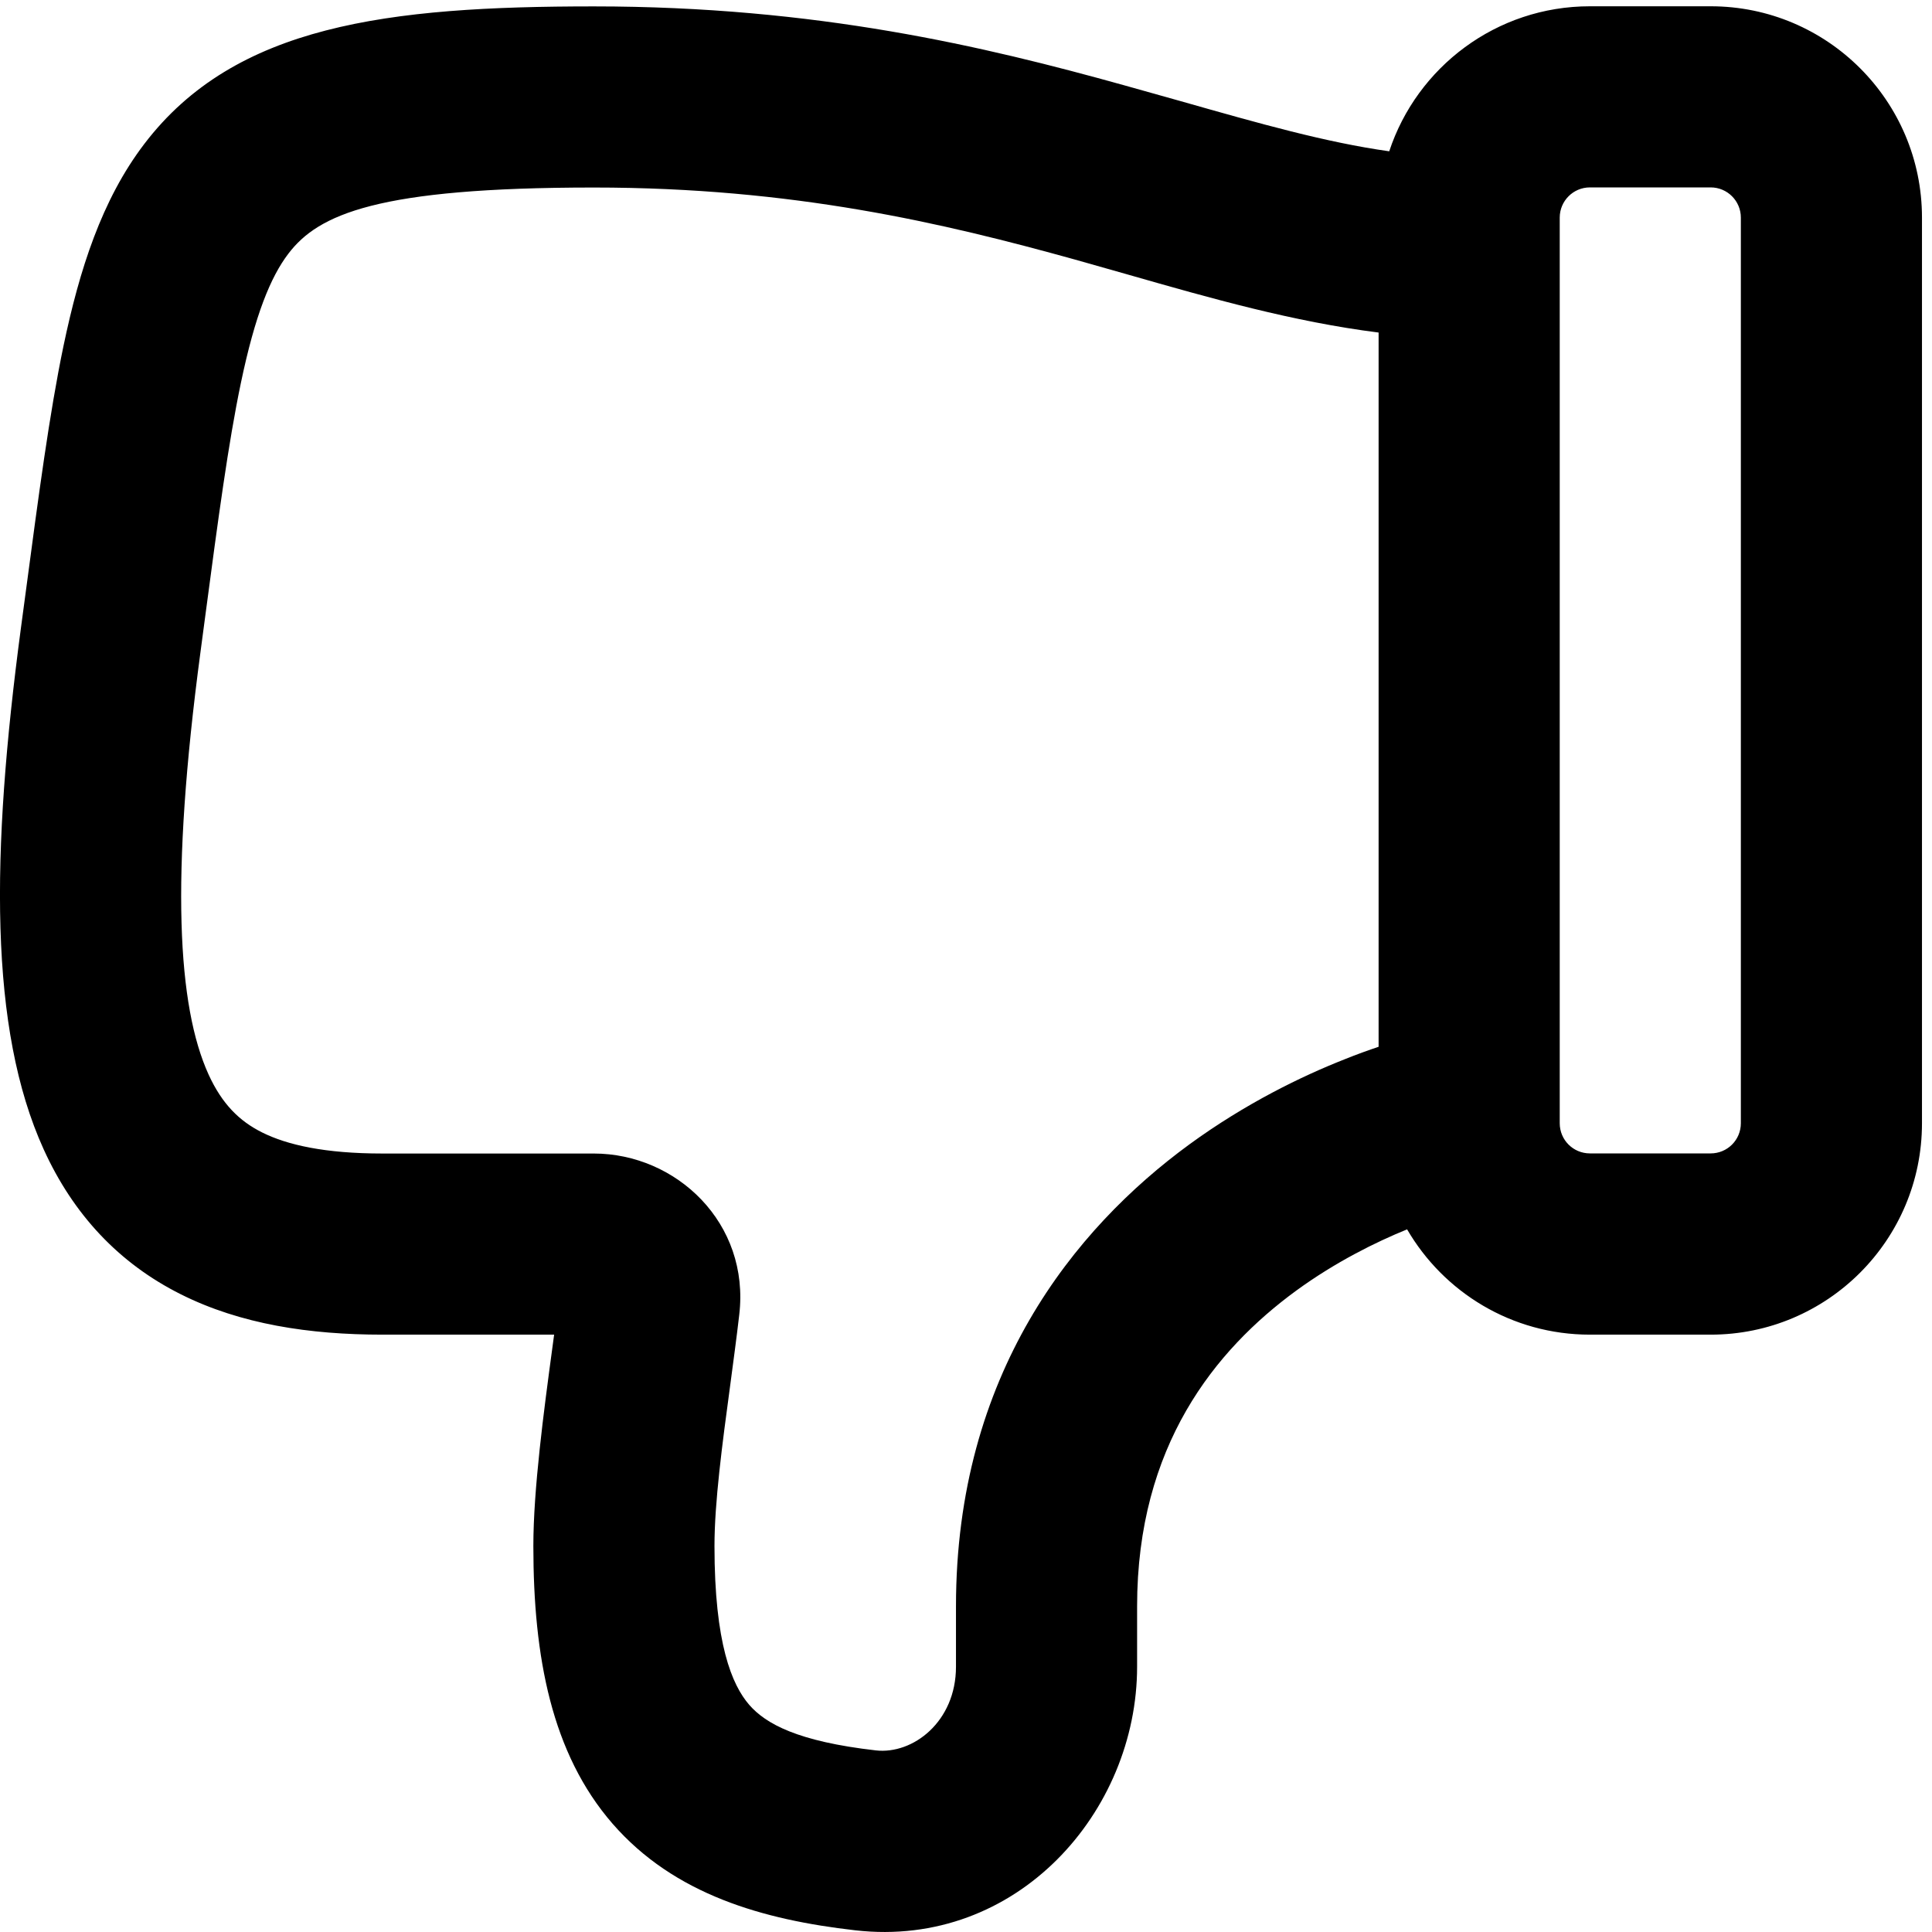
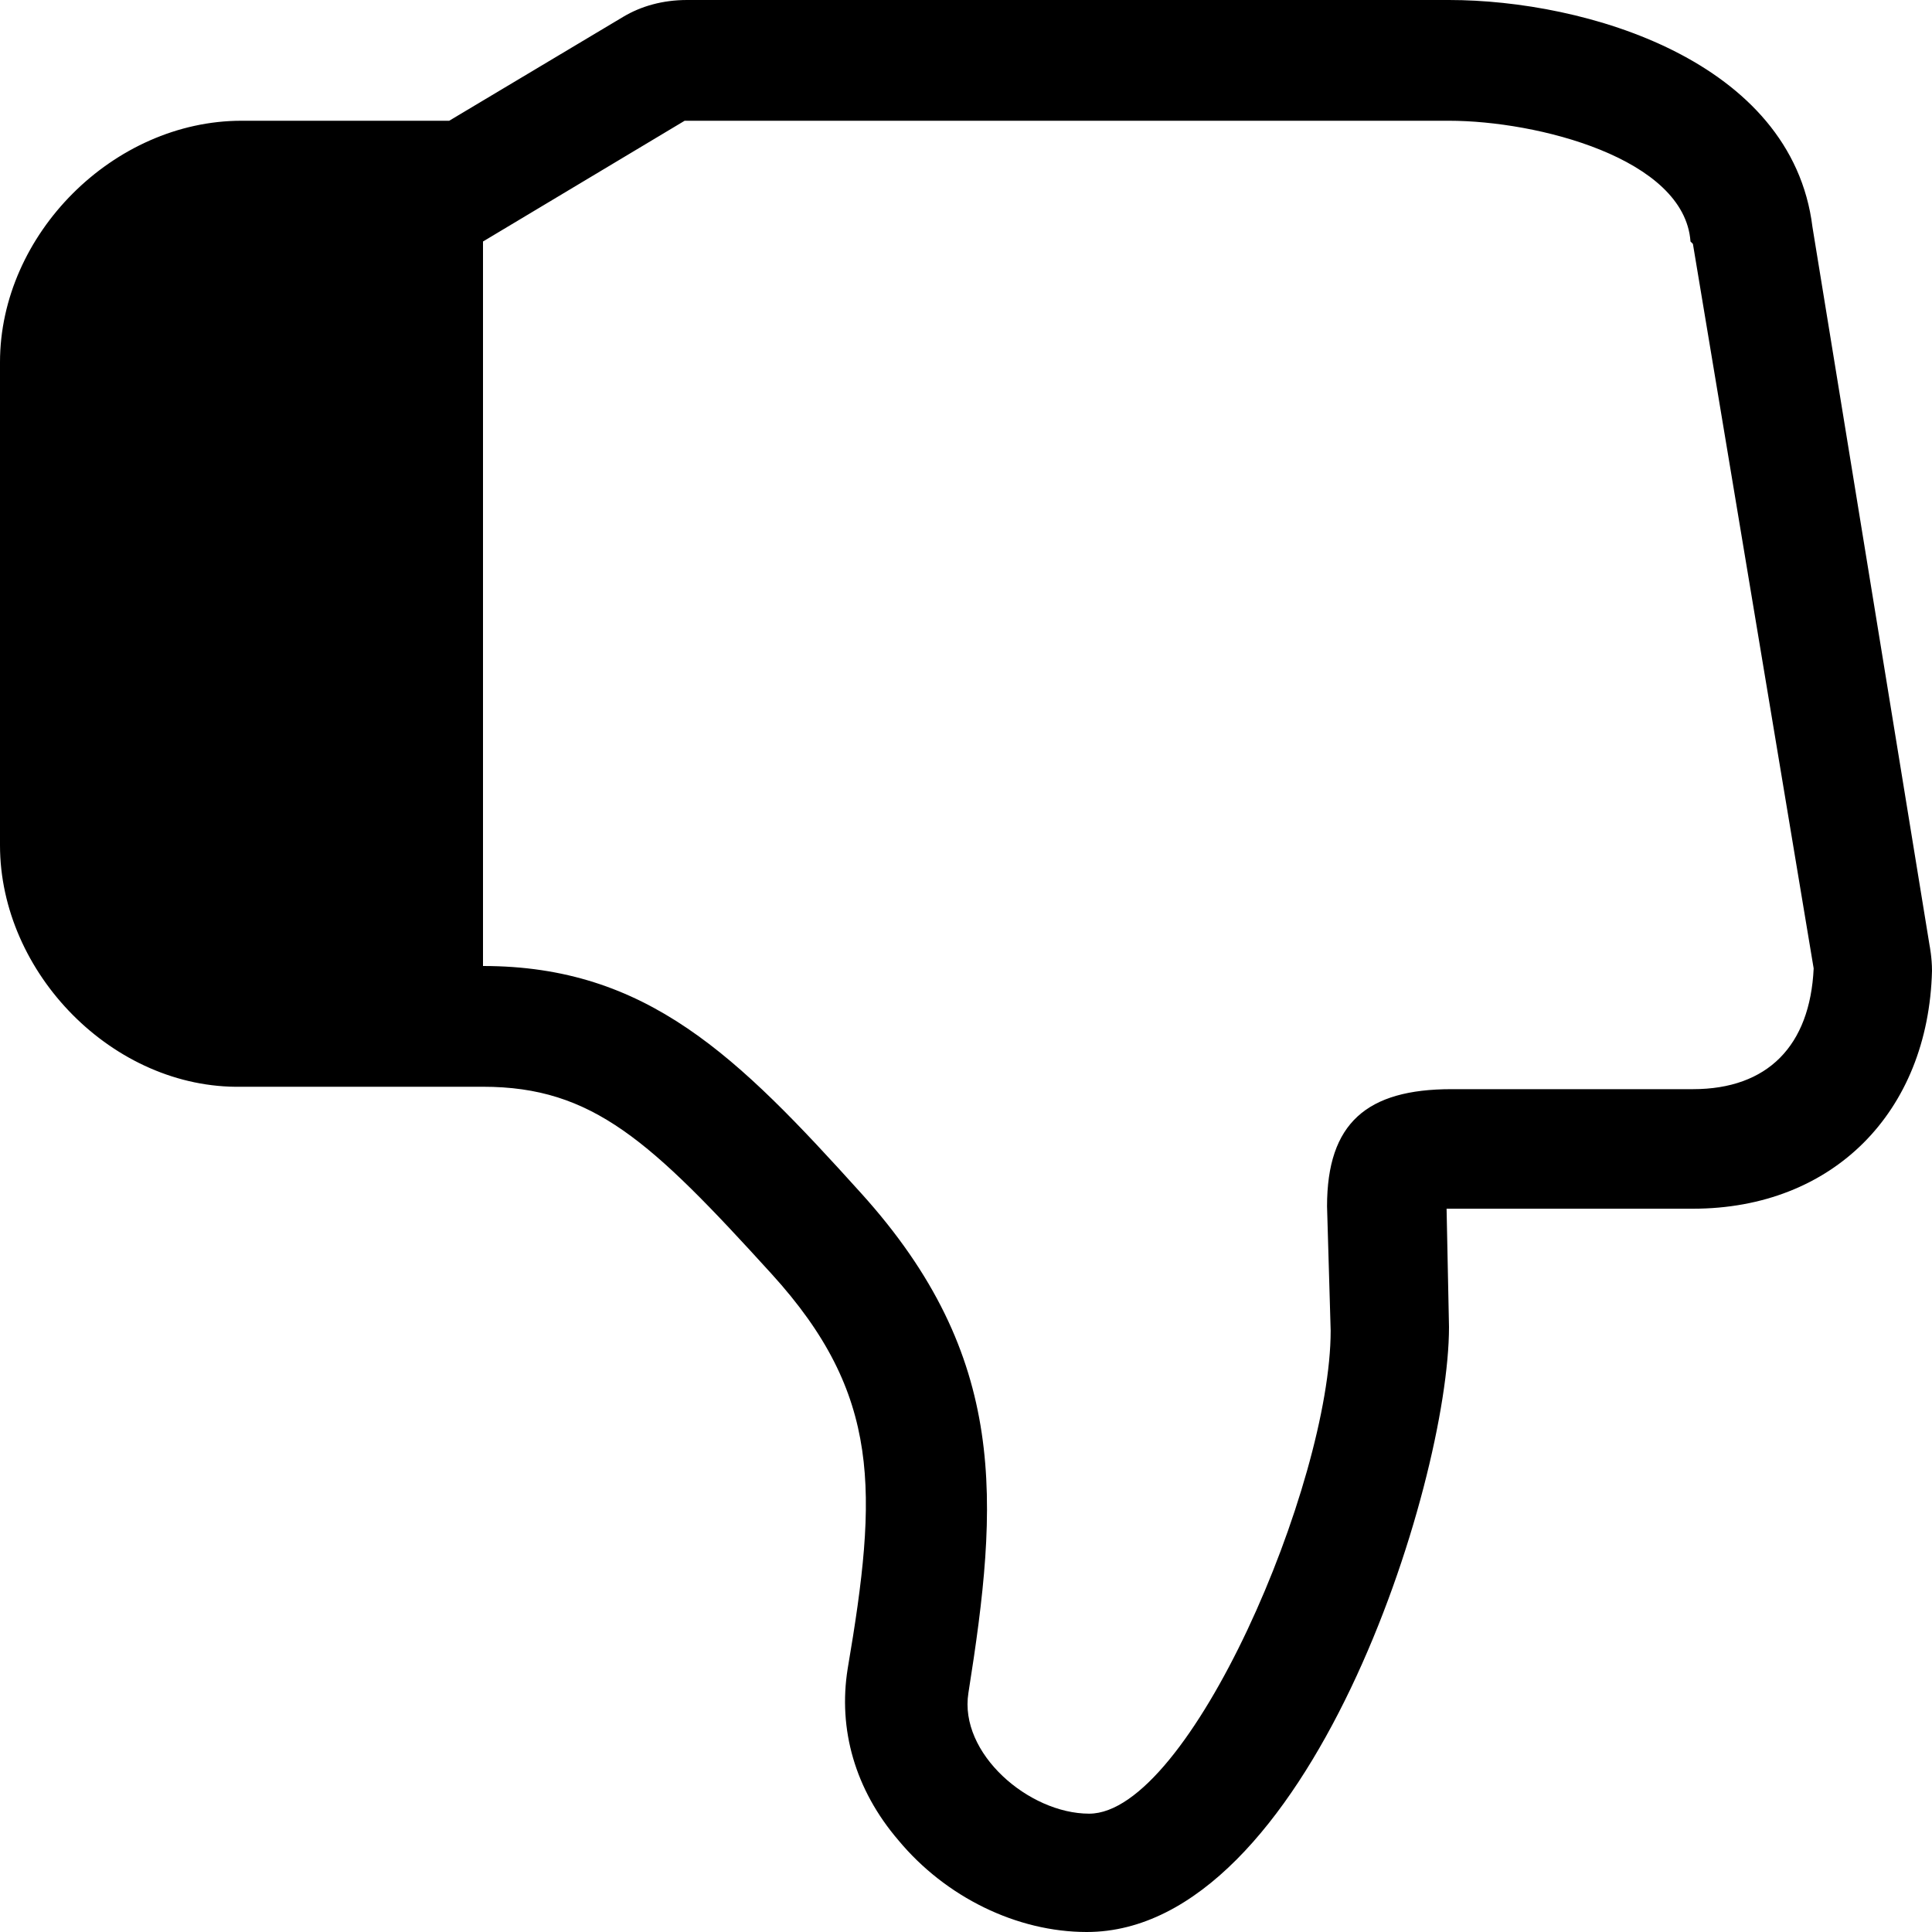
<svg xmlns="http://www.w3.org/2000/svg" width="16" height="16" viewBox="0 0 16 16">
-   <path fill-rule="evenodd" clip-rule="evenodd" d="M7.083 15.986C8.422 16.139 9.417 15.004 9.417 13.803L9.417 13.303C9.417 11.974 10.063 11.18 10.734 10.689C11.062 10.45 11.395 10.286 11.653 10.181C11.956 10.702 12.52 11.053 13.167 11.053L14.167 11.053C15.133 11.053 15.917 10.269 15.917 9.302L15.917 1.802C15.917 0.836 15.133 0.052 14.167 0.052L13.167 0.052C12.392 0.052 11.735 0.556 11.505 1.253C10.98 1.179 10.437 1.025 9.779 0.838L9.779 0.838C9.628 0.795 9.47 0.751 9.305 0.705C8.151 0.384 6.764 0.053 4.917 0.053C3.211 0.053 1.947 0.205 1.195 1.192C0.842 1.655 0.658 2.234 0.526 2.864C0.409 3.425 0.319 4.108 0.214 4.897L0.214 4.897L0.173 5.203C-0.076 7.072 -0.092 8.521 0.362 9.519C0.606 10.056 0.984 10.462 1.498 10.719C1.993 10.967 2.564 11.053 3.167 11.053L4.589 11.053L4.574 11.165L4.574 11.165C4.504 11.683 4.417 12.334 4.417 12.803C4.417 13.724 4.568 14.521 5.072 15.102C5.584 15.691 6.32 15.899 7.083 15.986ZM11.417 2.754C10.711 2.665 10.026 2.47 9.345 2.275L9.345 2.275C9.197 2.233 9.05 2.191 8.904 2.15C7.808 1.846 6.569 1.553 4.917 1.553C3.123 1.553 2.636 1.775 2.388 2.101C2.241 2.294 2.113 2.606 1.995 3.171C1.89 3.673 1.807 4.295 1.7 5.101L1.66 5.402C1.409 7.283 1.471 8.334 1.727 8.898C1.839 9.143 1.982 9.284 2.17 9.378C2.378 9.482 2.691 9.553 3.167 9.553L4.917 9.553C5.602 9.553 6.212 10.13 6.122 10.889C6.1 11.08 6.073 11.277 6.047 11.474C5.981 11.962 5.917 12.444 5.917 12.803C5.917 13.611 6.061 13.953 6.205 14.119C6.342 14.276 6.606 14.422 7.253 14.496C7.56 14.531 7.917 14.259 7.917 13.803L7.917 13.303C7.917 11.381 8.895 10.176 9.849 9.478C10.319 9.135 10.785 8.911 11.132 8.774C11.238 8.731 11.334 8.697 11.417 8.669L11.417 2.754ZM13.167 9.552C13.029 9.552 12.917 9.441 12.917 9.302L12.917 2.053L12.917 1.802C12.917 1.664 13.029 1.552 13.167 1.552L14.167 1.552C14.305 1.552 14.417 1.664 14.417 1.802L14.417 9.302C14.417 9.441 14.305 9.552 14.167 9.552L13.167 9.552Z" />
+   <path fill-rule="evenodd" d="M15.98 7.83l-.97-5.95C14.84.5 13.13 0 12 0H5.69c-.2 0-.38.05-.53.14L3.72 1H2C.94 1 0 1.94 0 3v4c0 1.06.94 2.02 2 2h2c.91 0 1.39.45 2.39 1.55.91 1 .88 1.8.63 3.27-.08.5.06 1 .42 1.42.39.47.98.76 1.56.76 1.83 0 3-3.71 3-5.01l-.02-.98h2.04c1.16 0 1.95-.8 1.98-1.97 0-.11-.02-.21-.02-.21zm-1.97 1.19h-1.99c-.7 0-1.03.28-1.03.97l.03 1.03c0 1.27-1.17 4-2 4-.5 0-1.08-.5-1-1 .25-1.58.34-2.78-.89-4.14C6.11 8.75 5.36 8 4 8V2l1.67-1H12c.73 0 1.95.31 2 1l.02.02 1 6c-.03.64-.38 1-1 1h-.01z" />
</svg>
